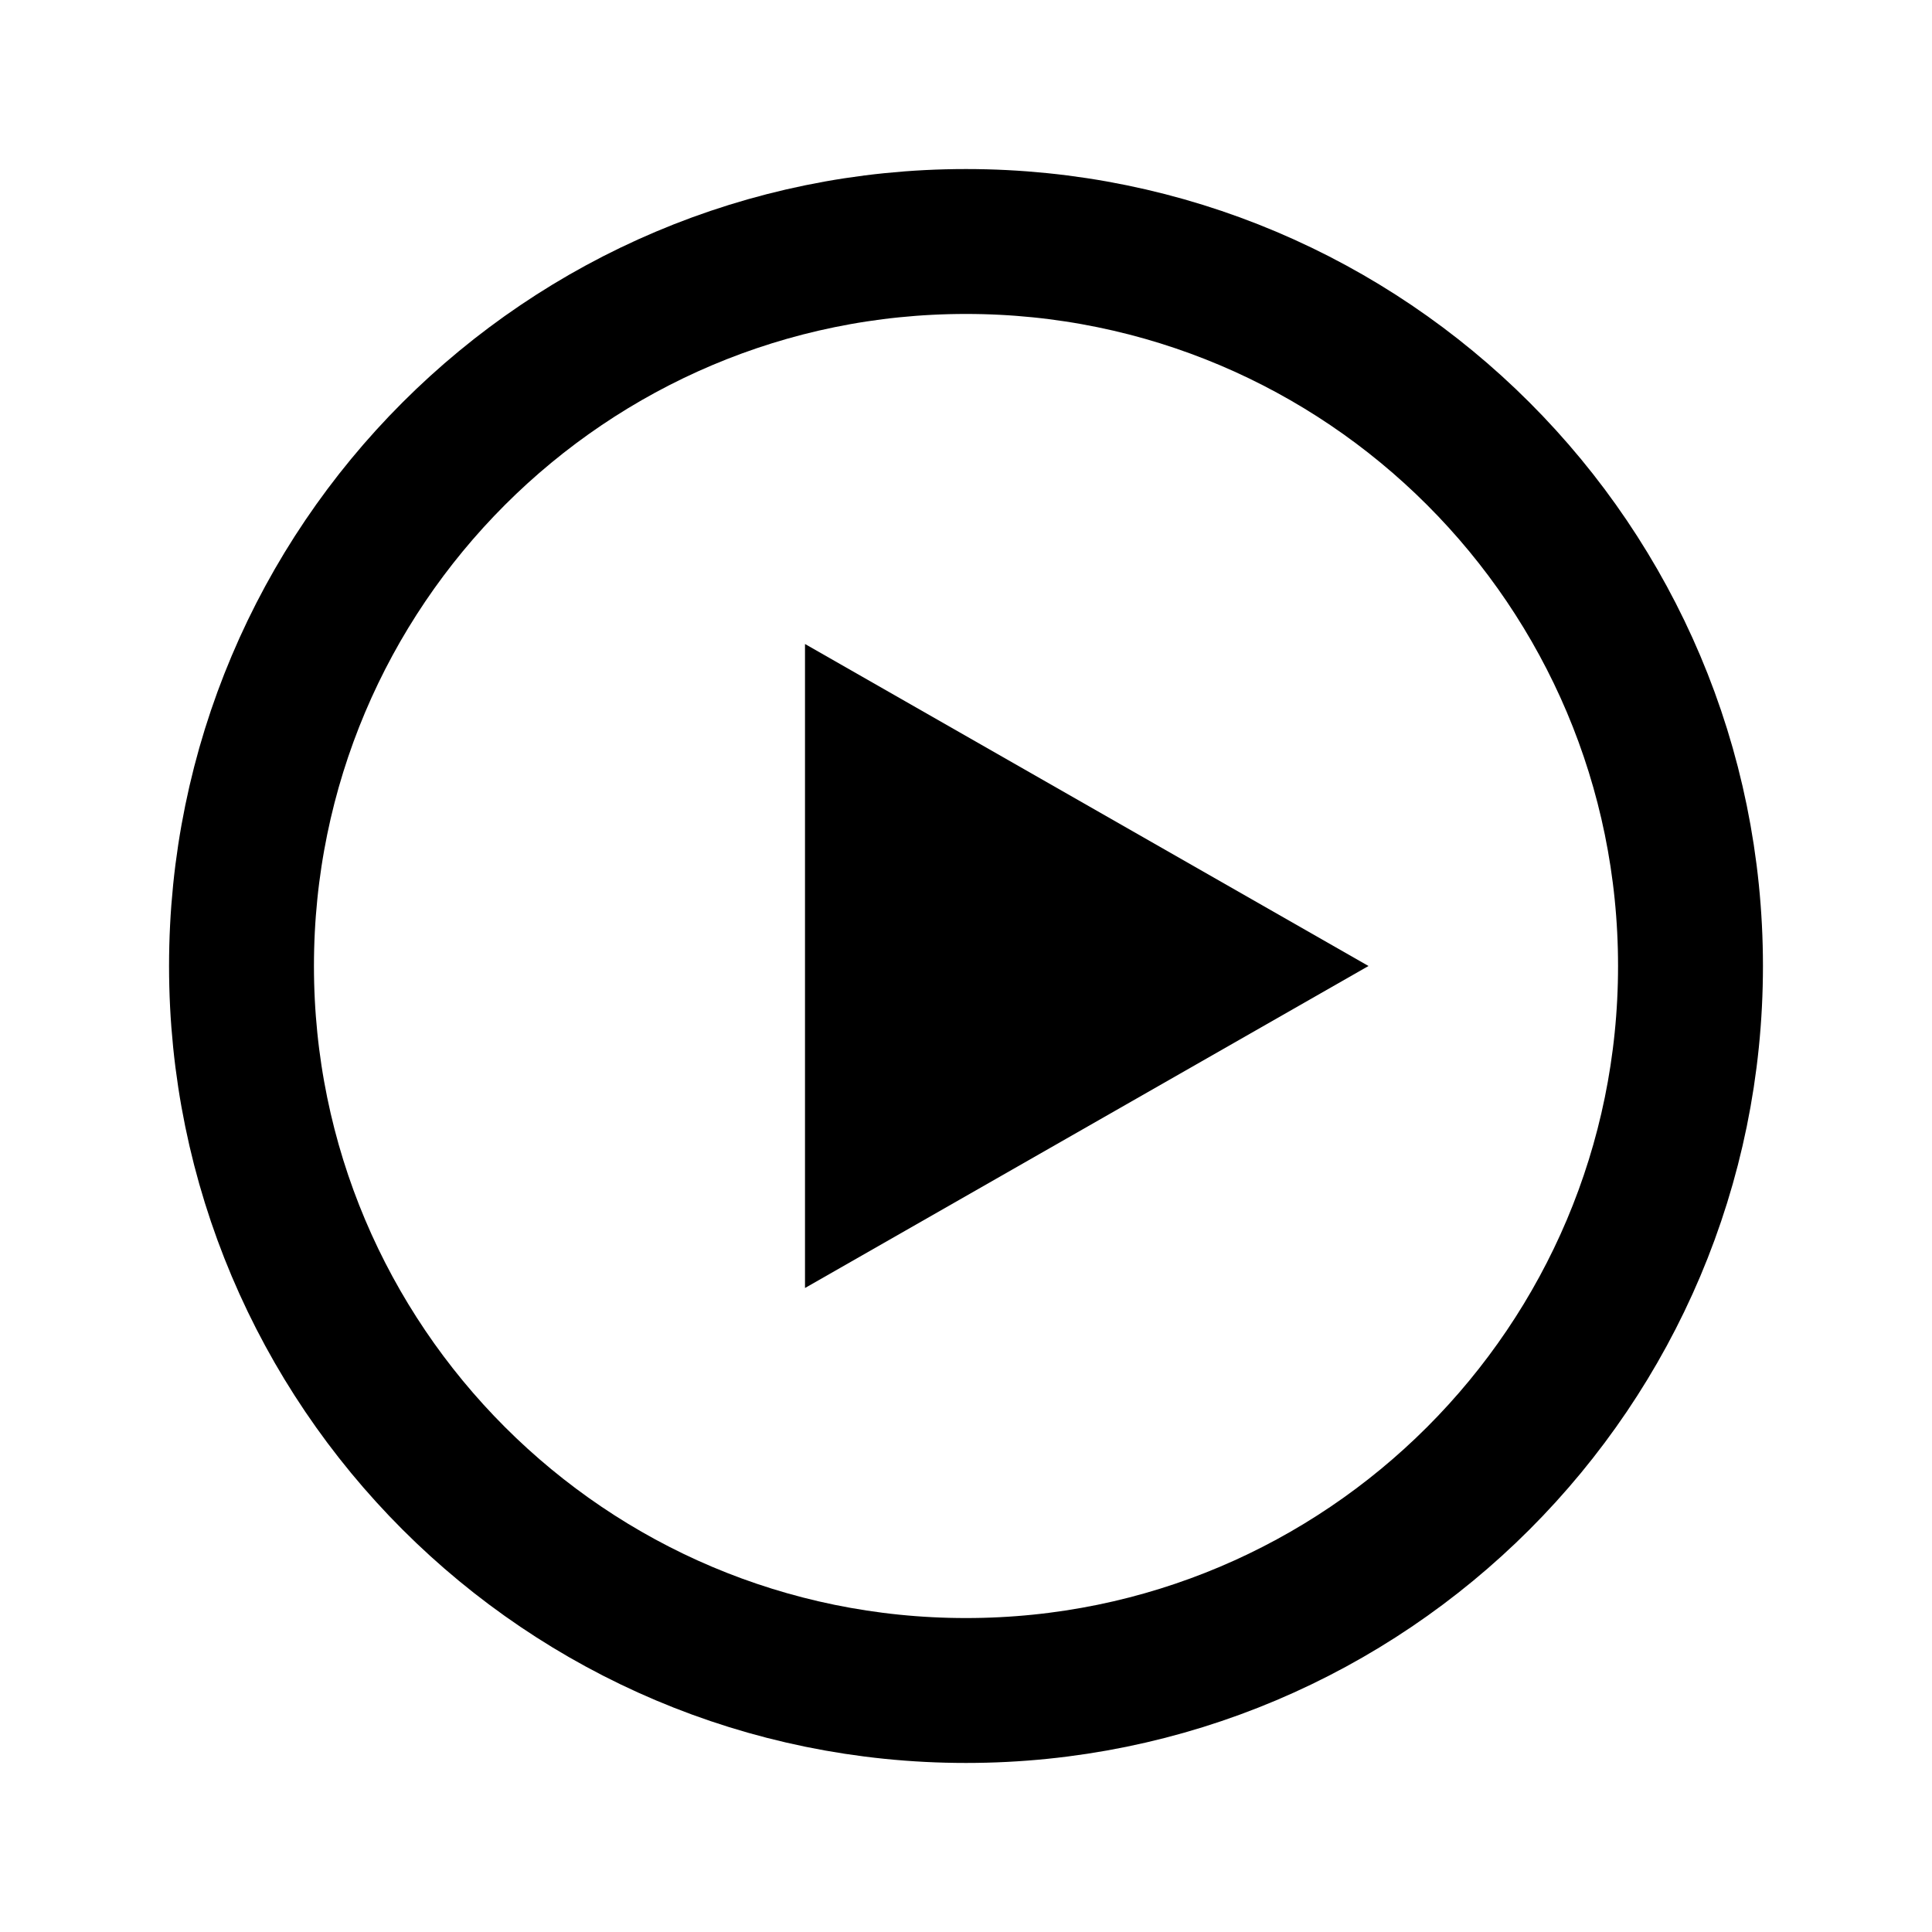
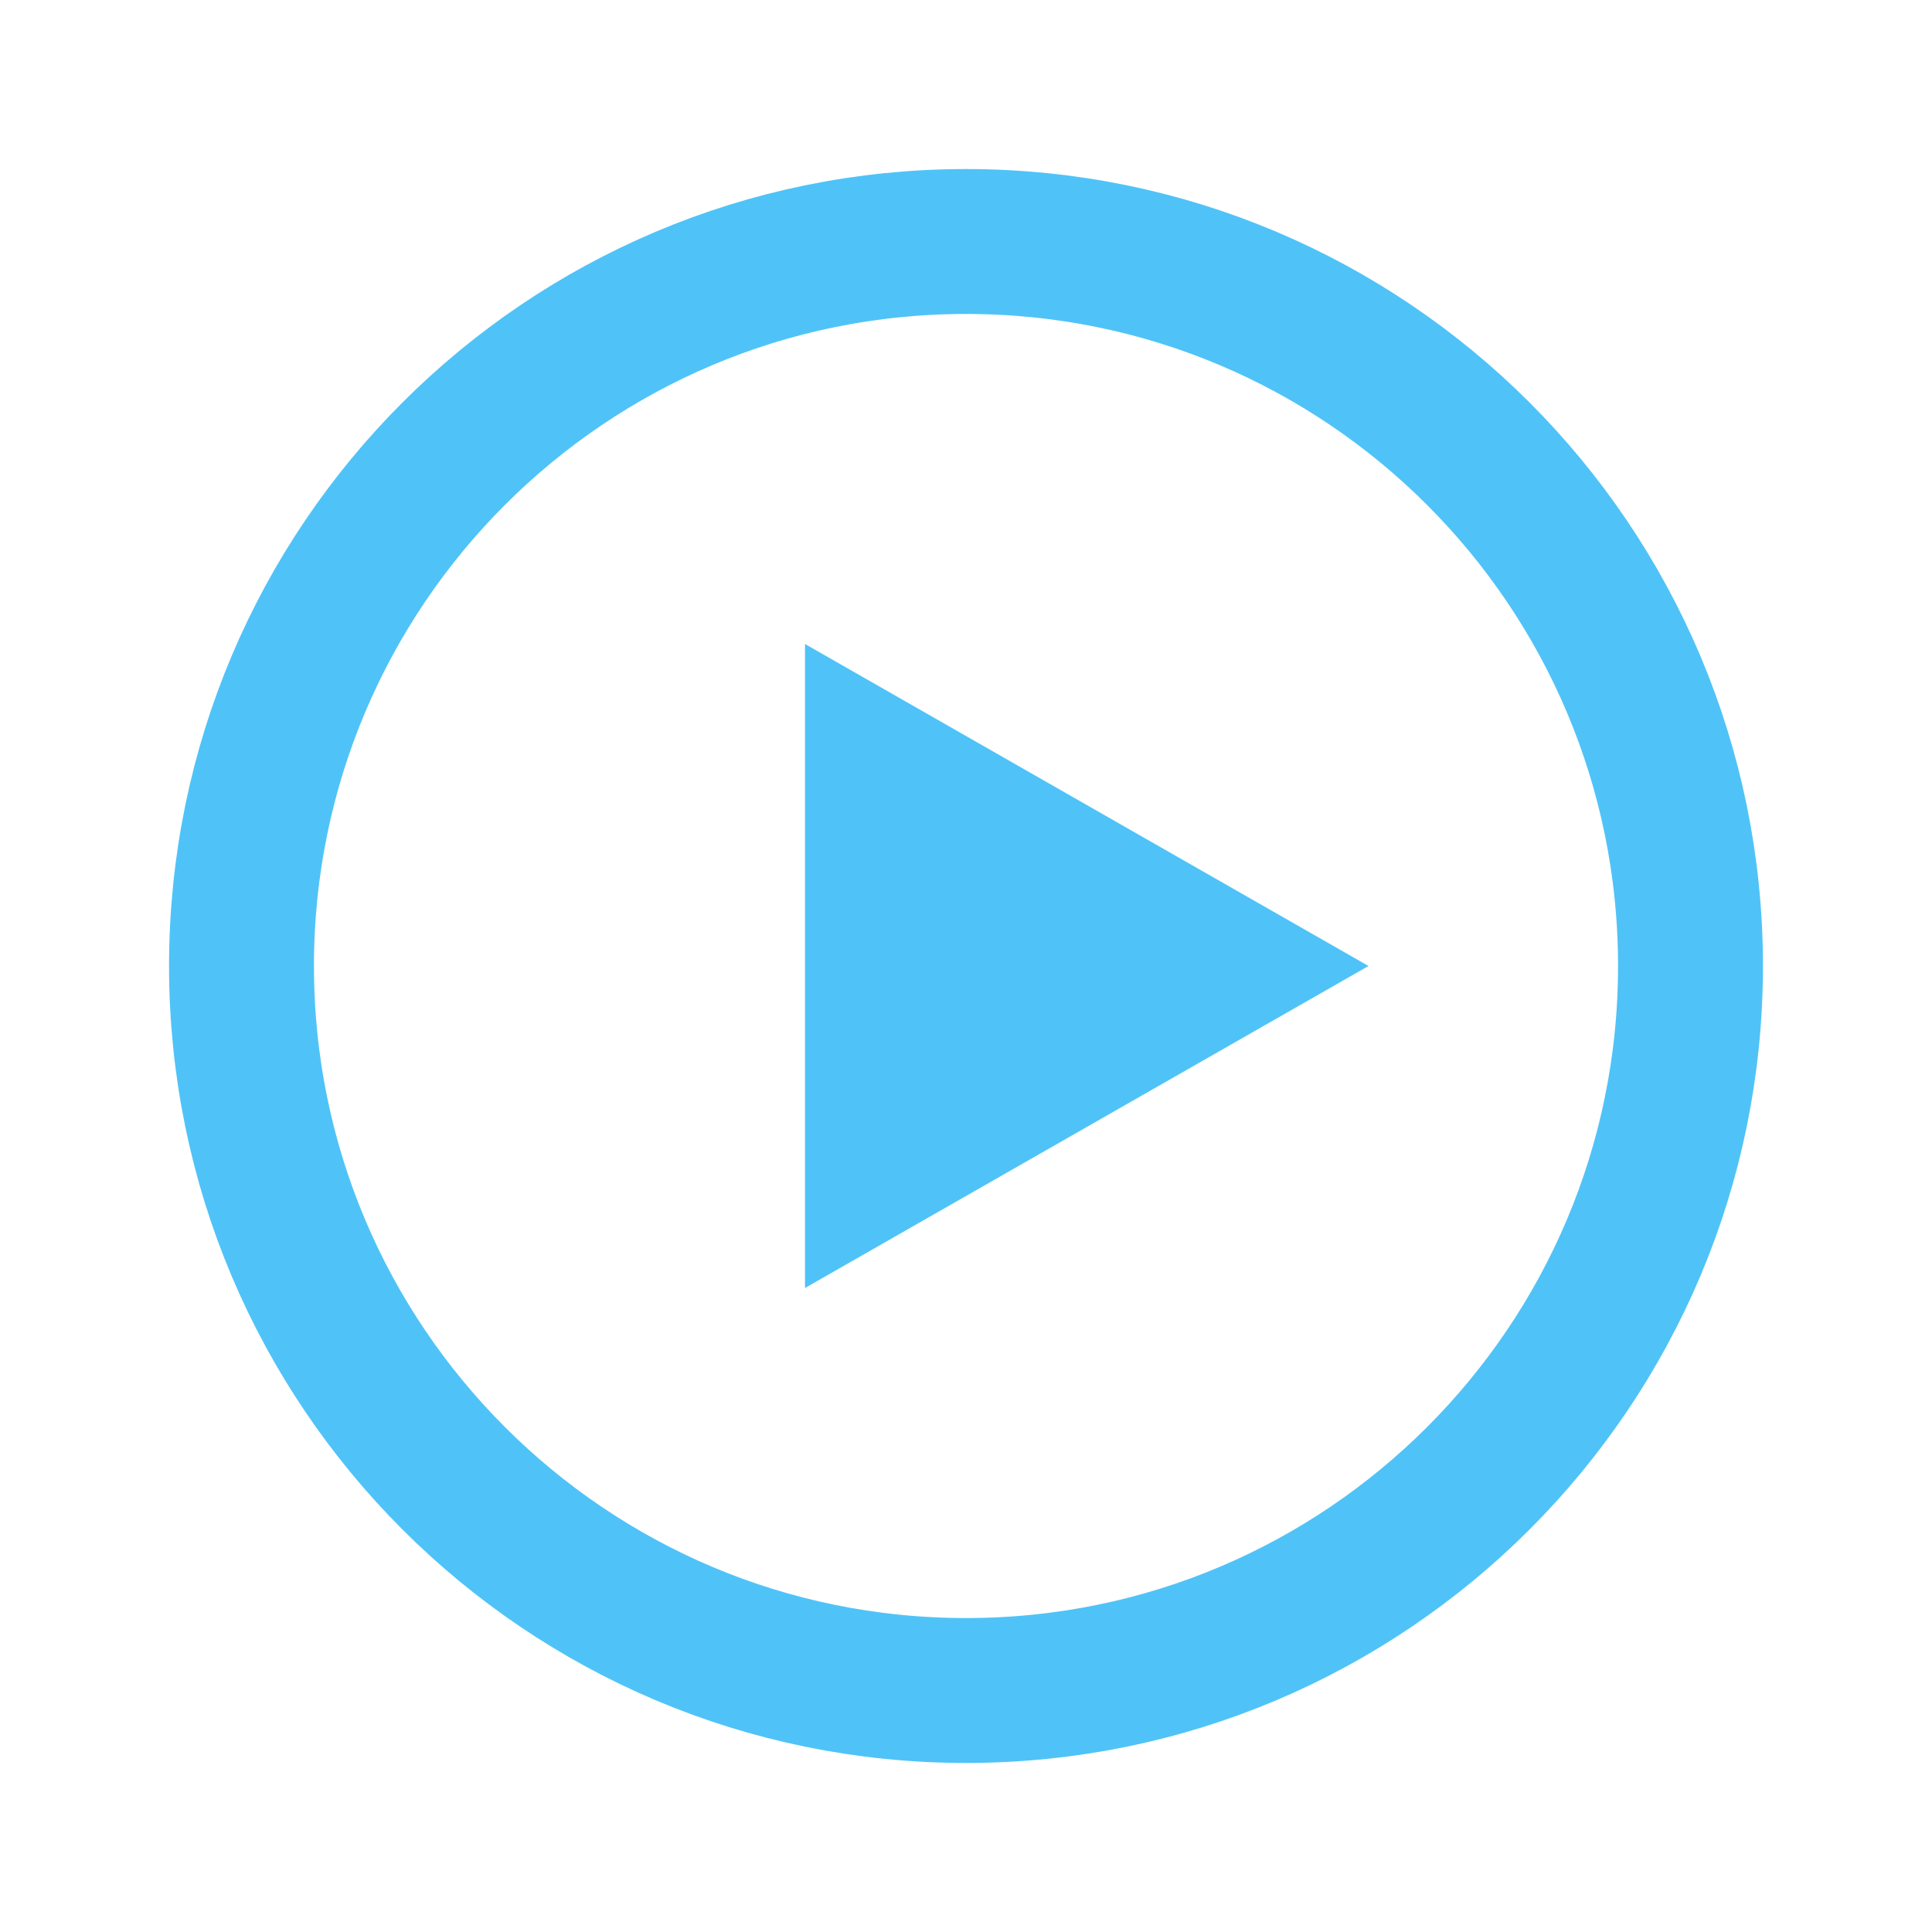
<svg xmlns="http://www.w3.org/2000/svg" width="64" height="64" viewBox="0 0 24 24">
-   <circle cx="12" cy="12" r="9" fill="none" stroke="#000" stroke-width="1.8" />
-   <polygon points="10,8 17,12 10,16" fill="#000" />
+   <circle cx="12" cy="12" r="9" fill="none" stroke="#4fc3f7" stroke-width="1.8" />
+   <polygon points="10,8 17,12 10,16" fill="#4fc3f7" />
</svg>
